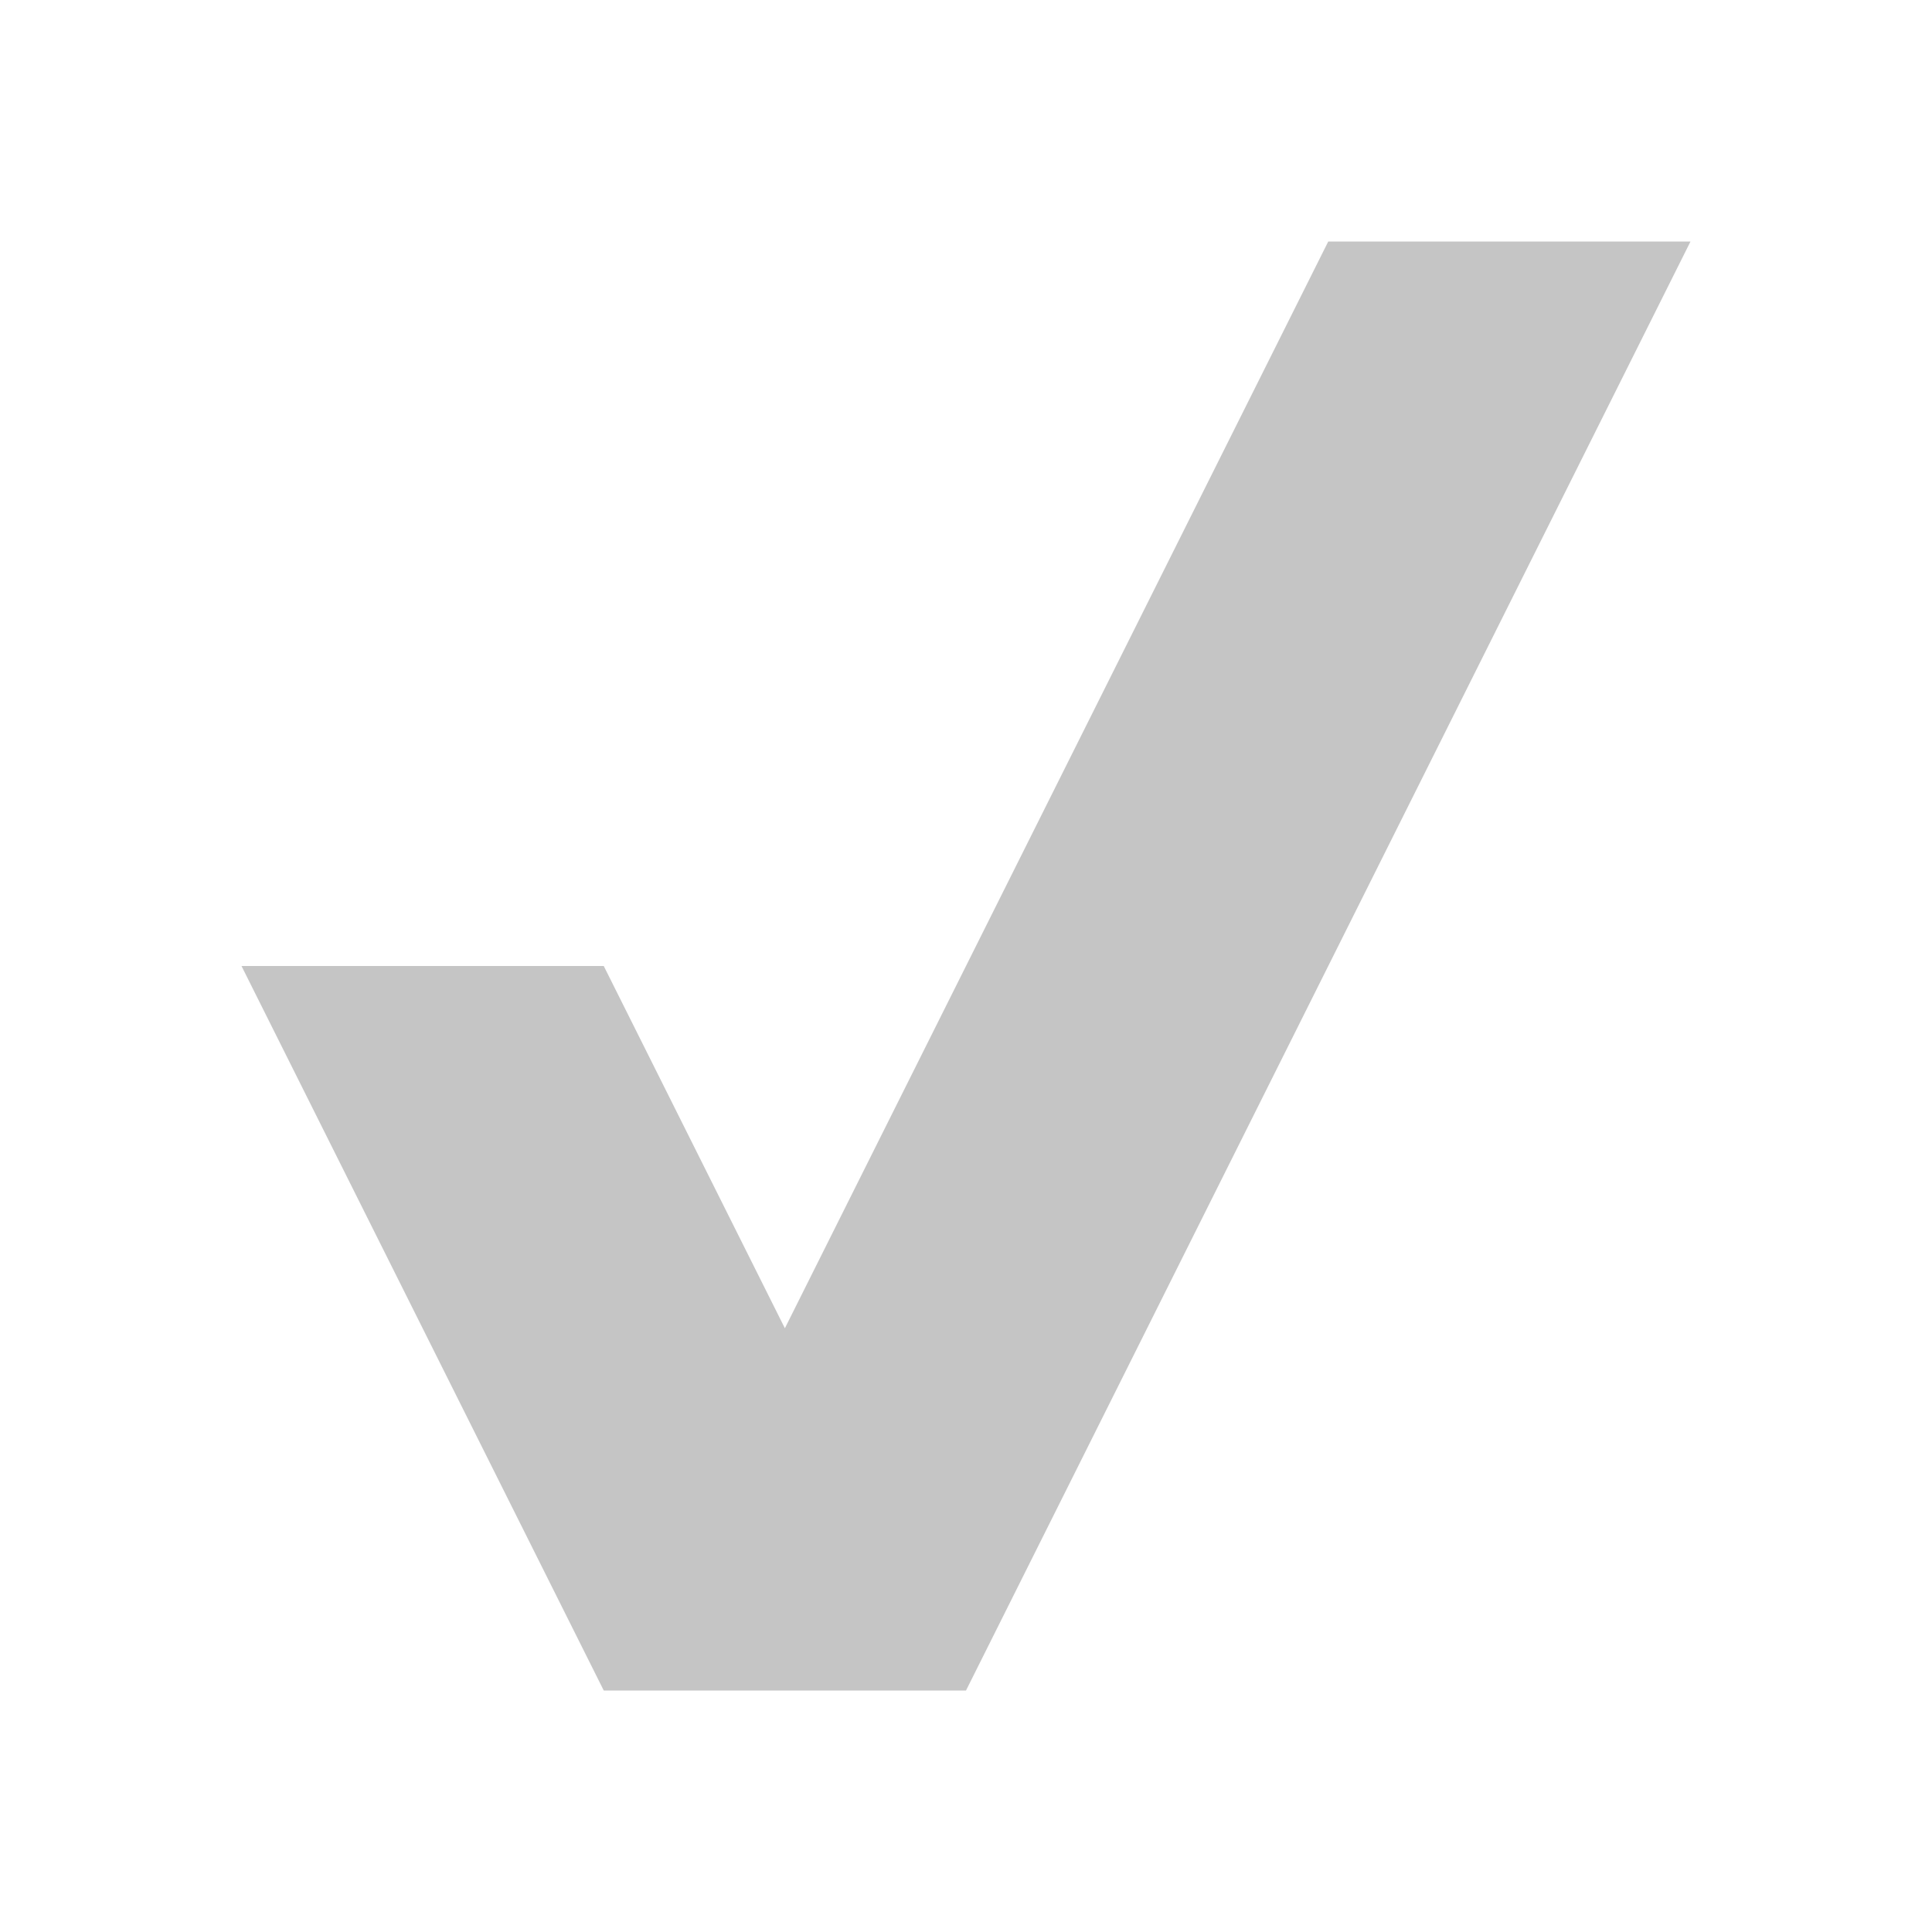
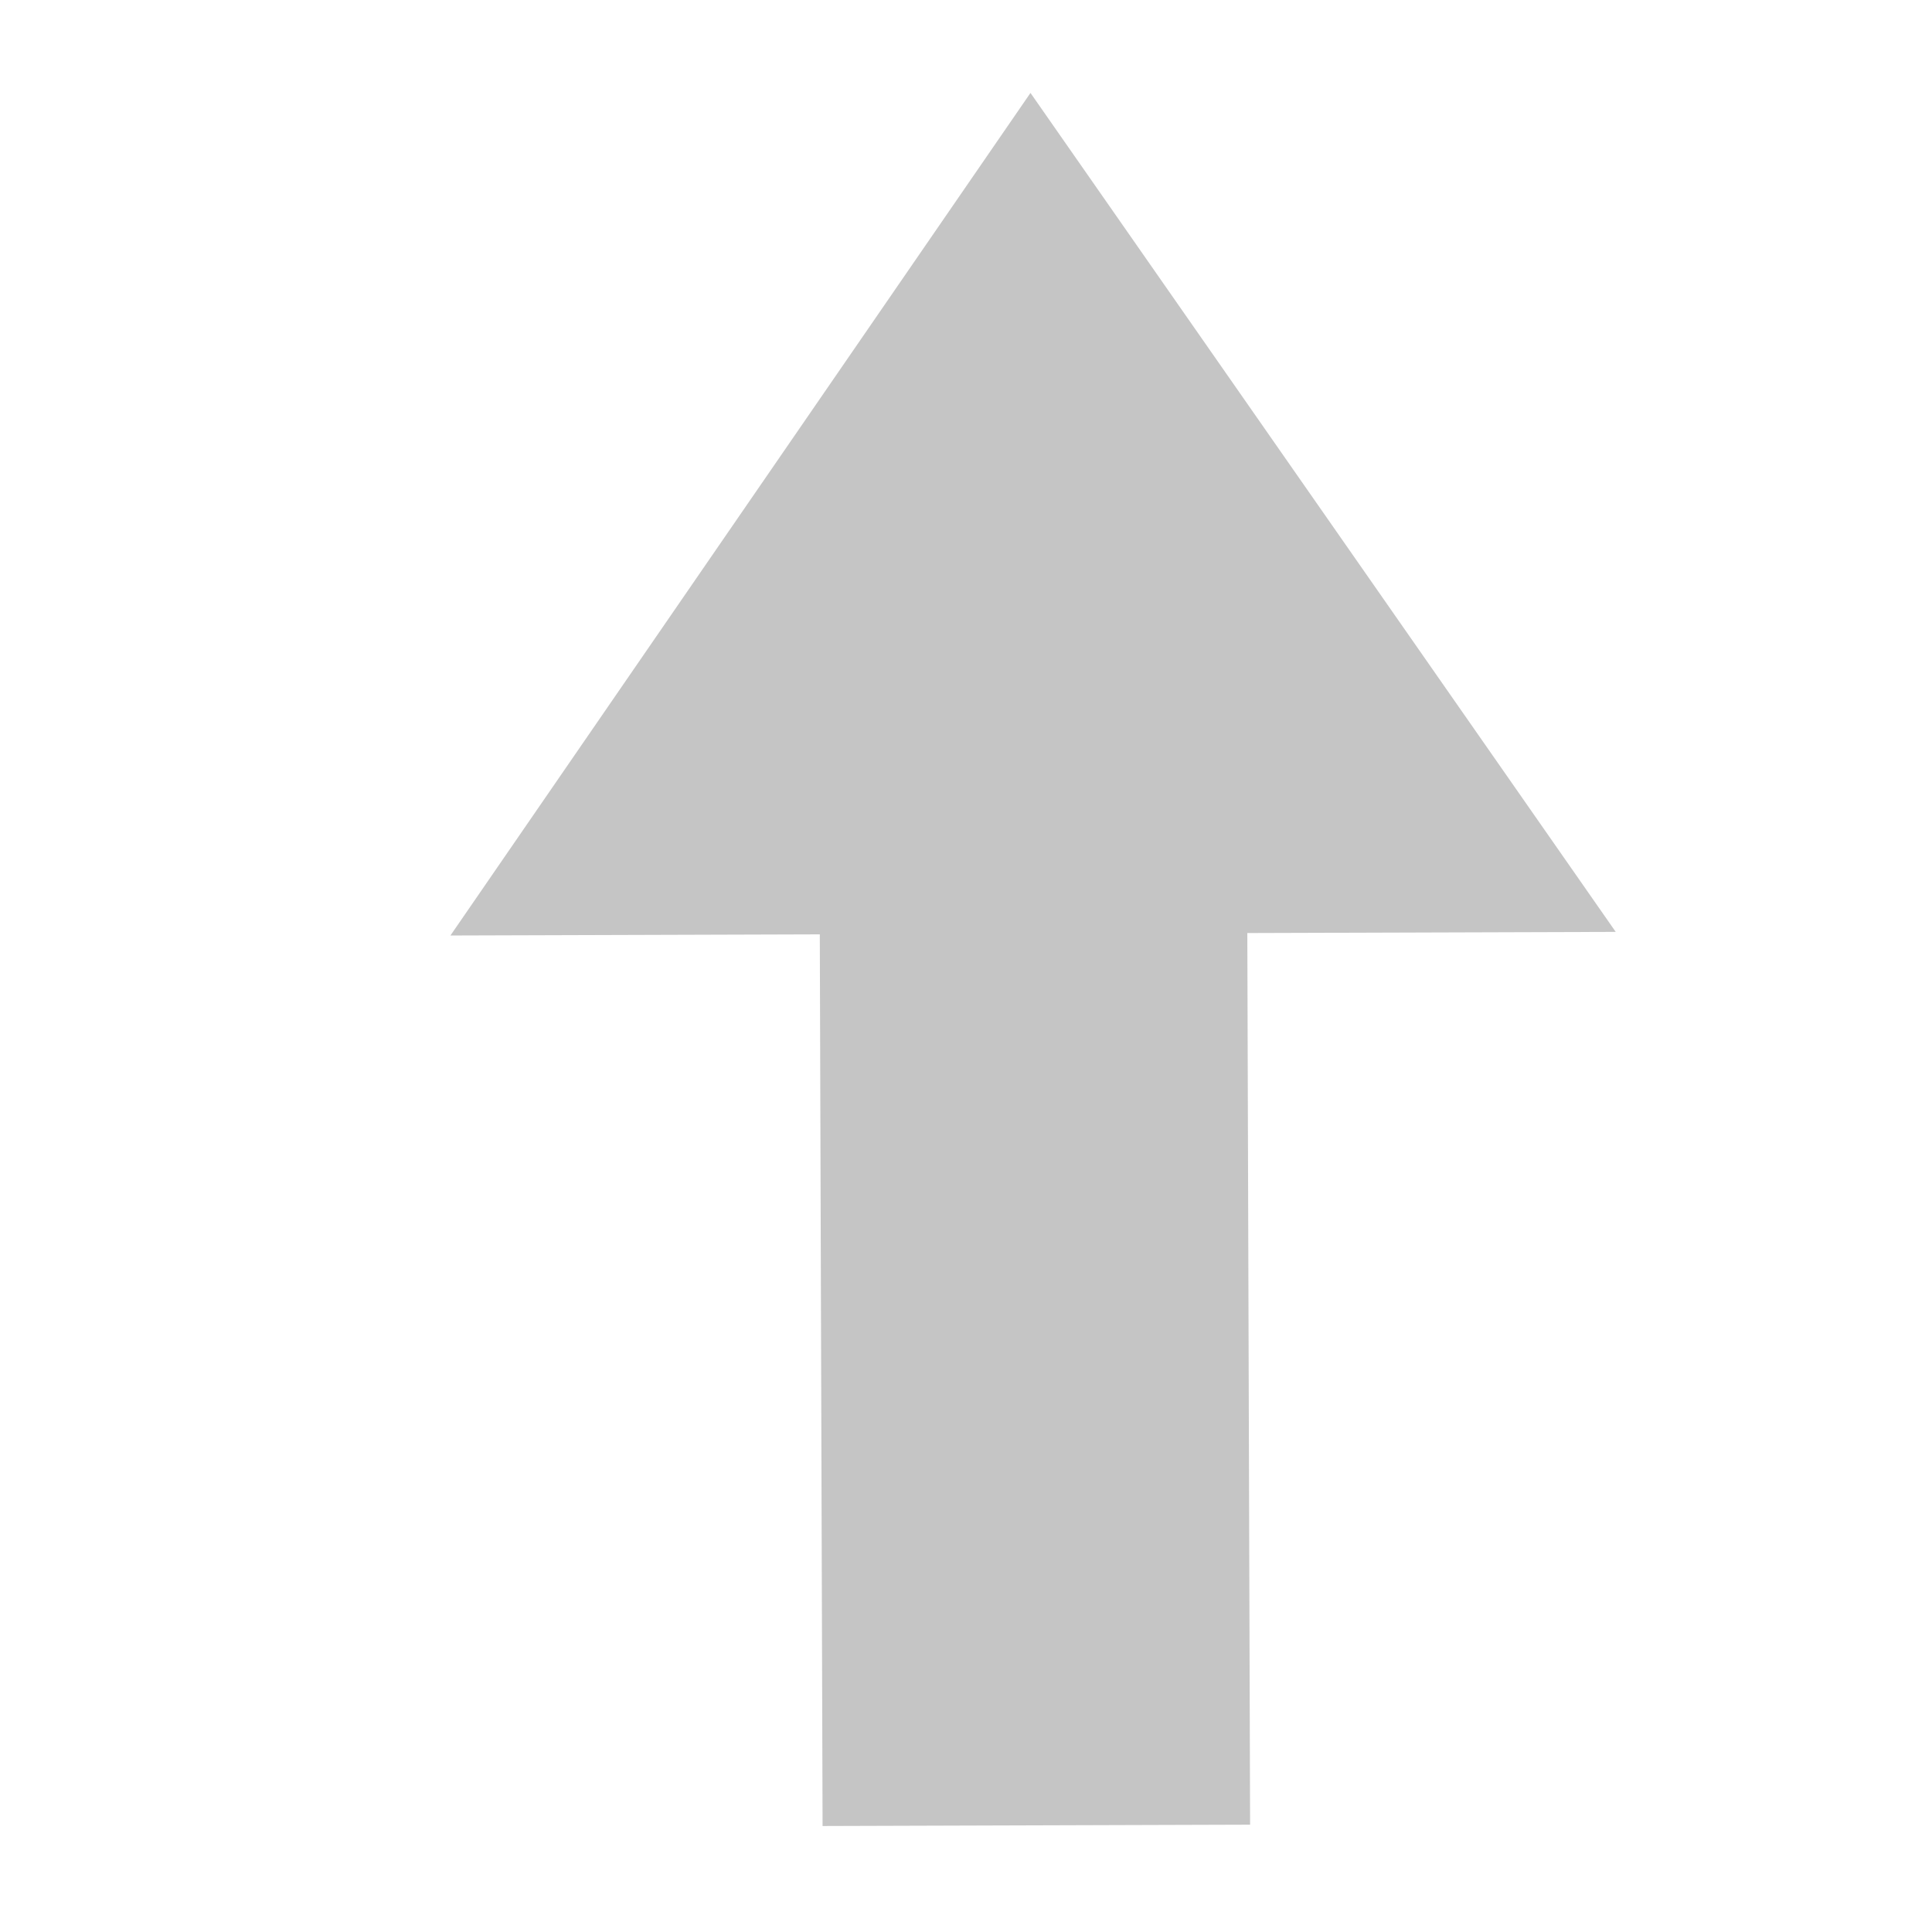
- <svg xmlns="http://www.w3.org/2000/svg" width="16" height="16" viewBox="-2 -2 16 16" enable-background="new -2 -2 16 16">
-   <polygon fill="#C5C5C5" points="9,0 4.5,9 3,6 0,6 3,12 6,12 12,0" />
+ <svg xmlns="http://www.w3.org/2000/svg" xmlns:xlink="http://www.w3.org/1999/xlink" version="1.1" preserveAspectRatio="xMidYMid meet" viewBox="0 0 640 640" width="16" height="16">
+   <defs>
+     <path d="M535.23 308.7L341.36 30.78L149.21 309.9L271.57 309.52L272.49 604.89L414.11 604.45L413.19 309.08L535.23 308.7Z" id="bq4bCsi1g" />
+   </defs>
+   <g>
+     <g>
+       <g>
+         <use xlink:href="#bq4bCsi1g" opacity="1" fill="#c5c5c5" fill-opacity="1" />
+       </g>
+     </g>
+   </g>
</svg>
